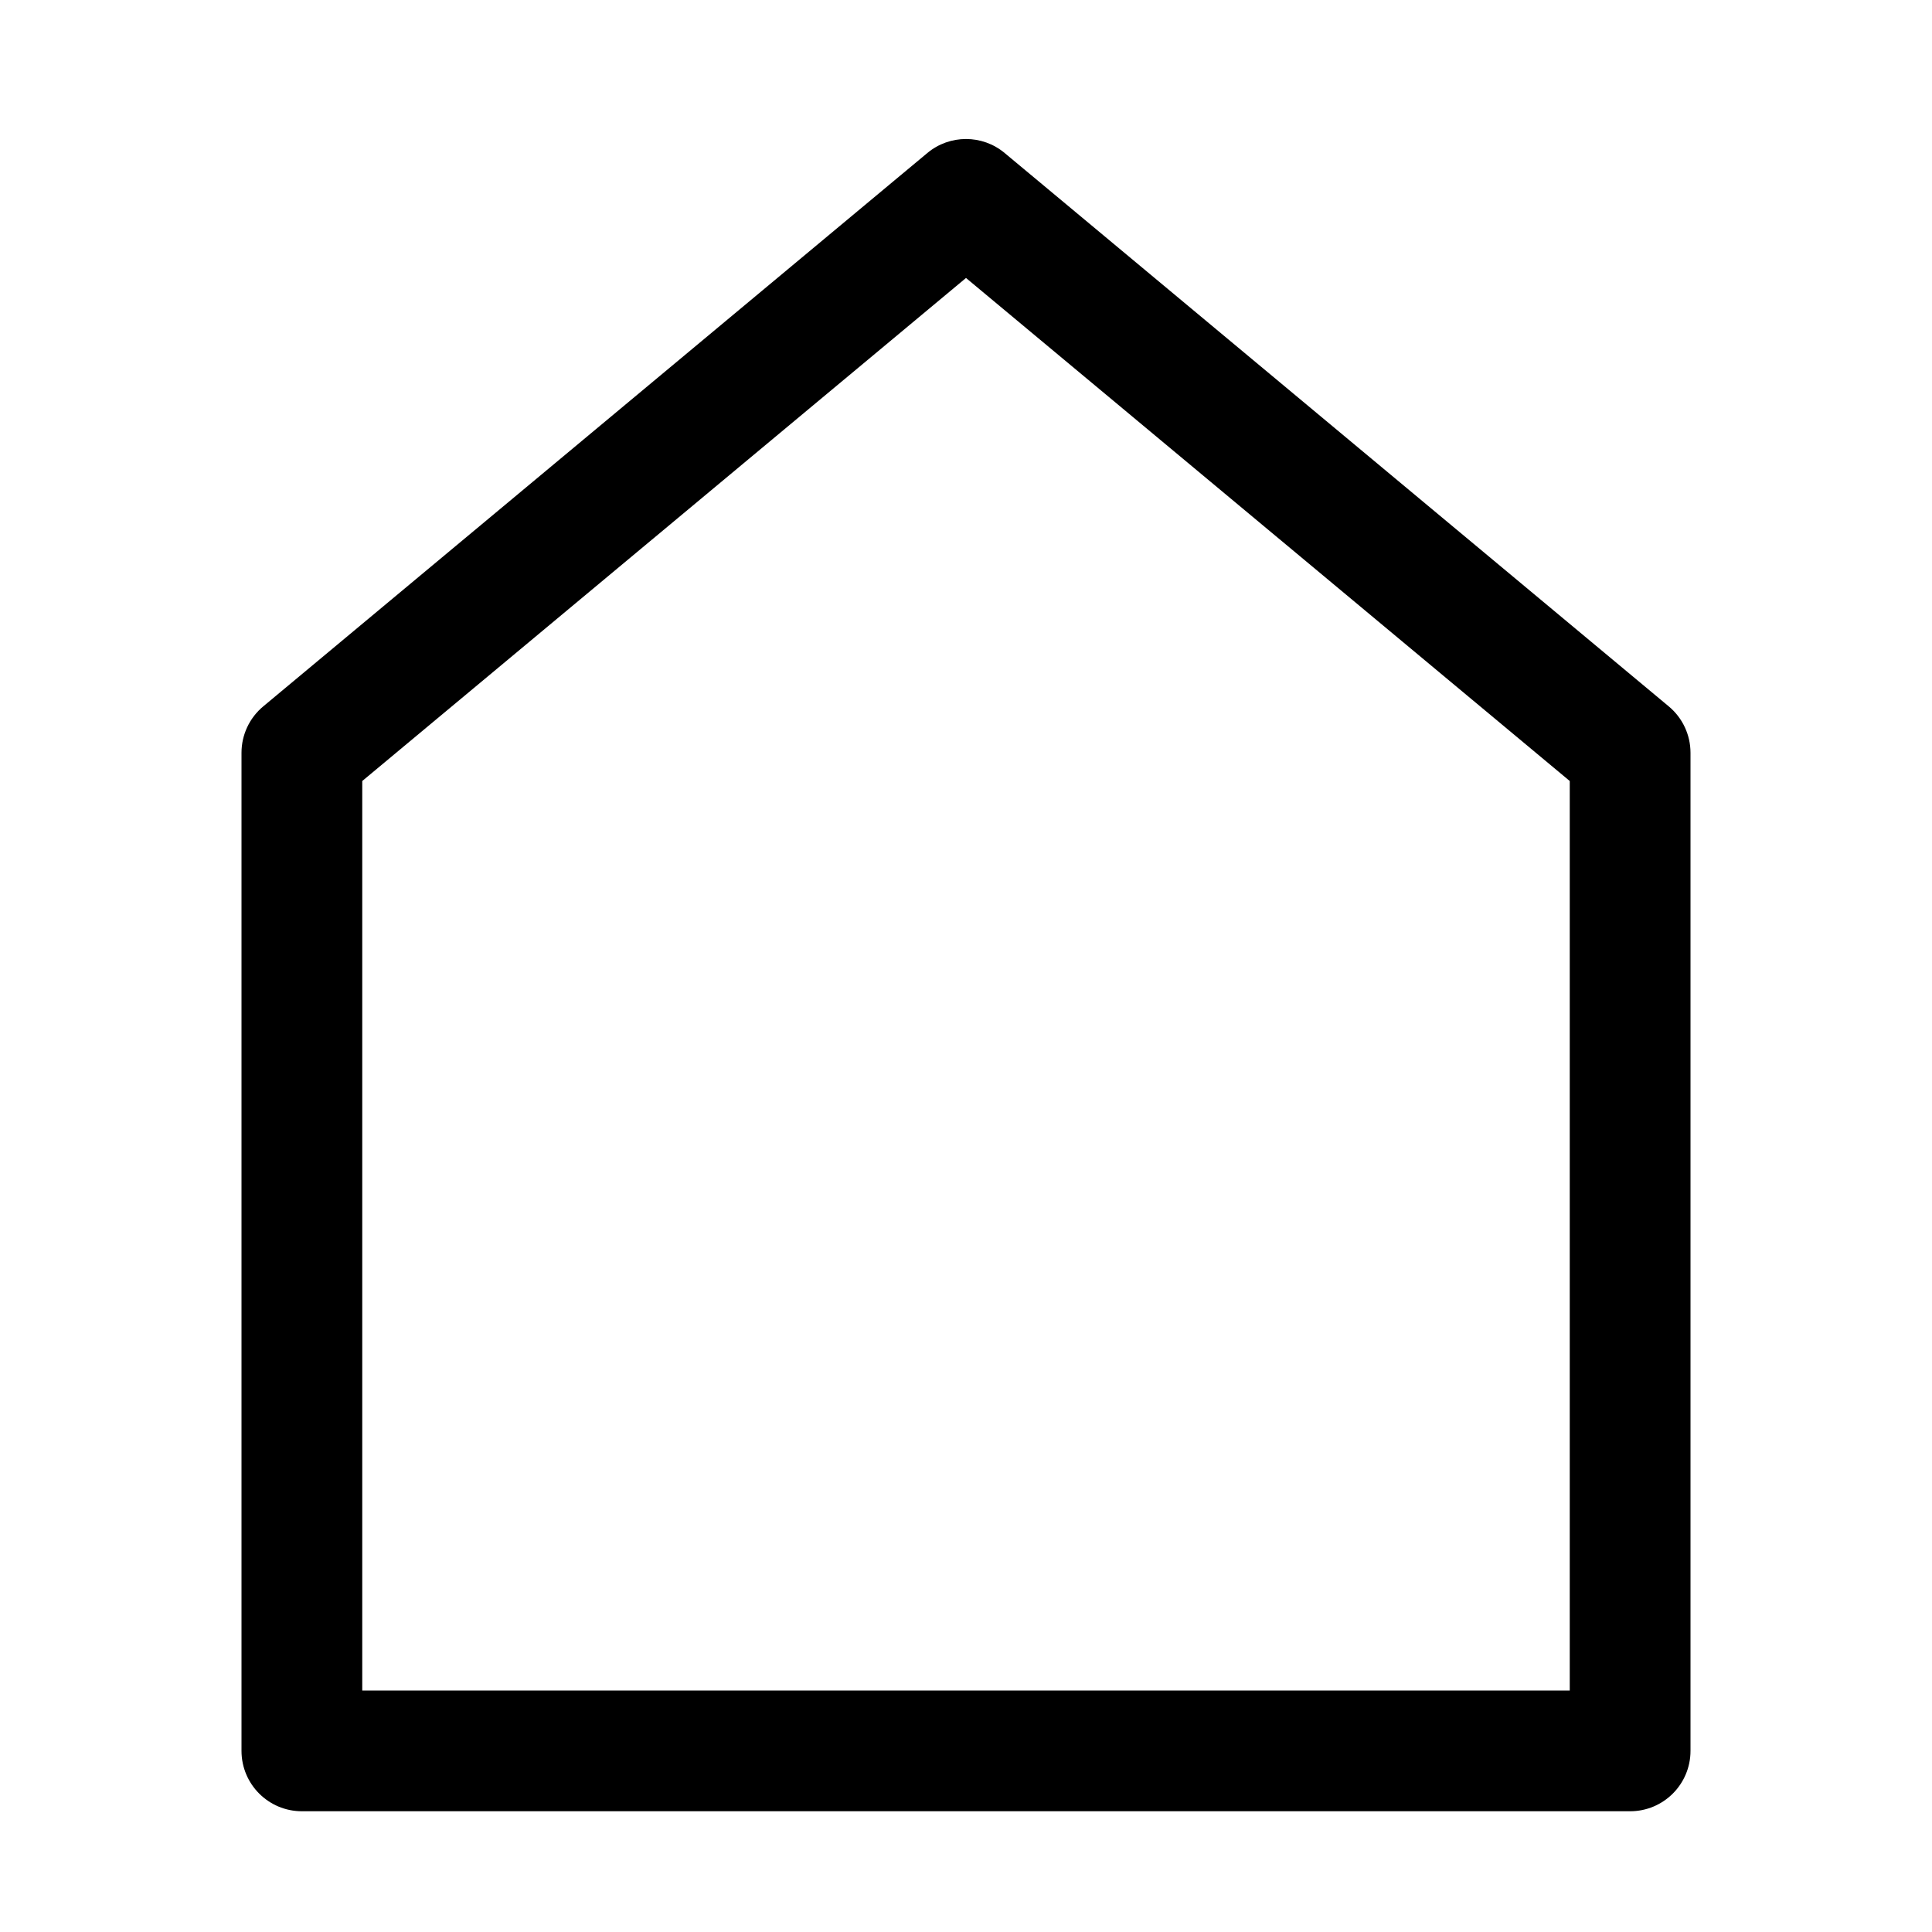
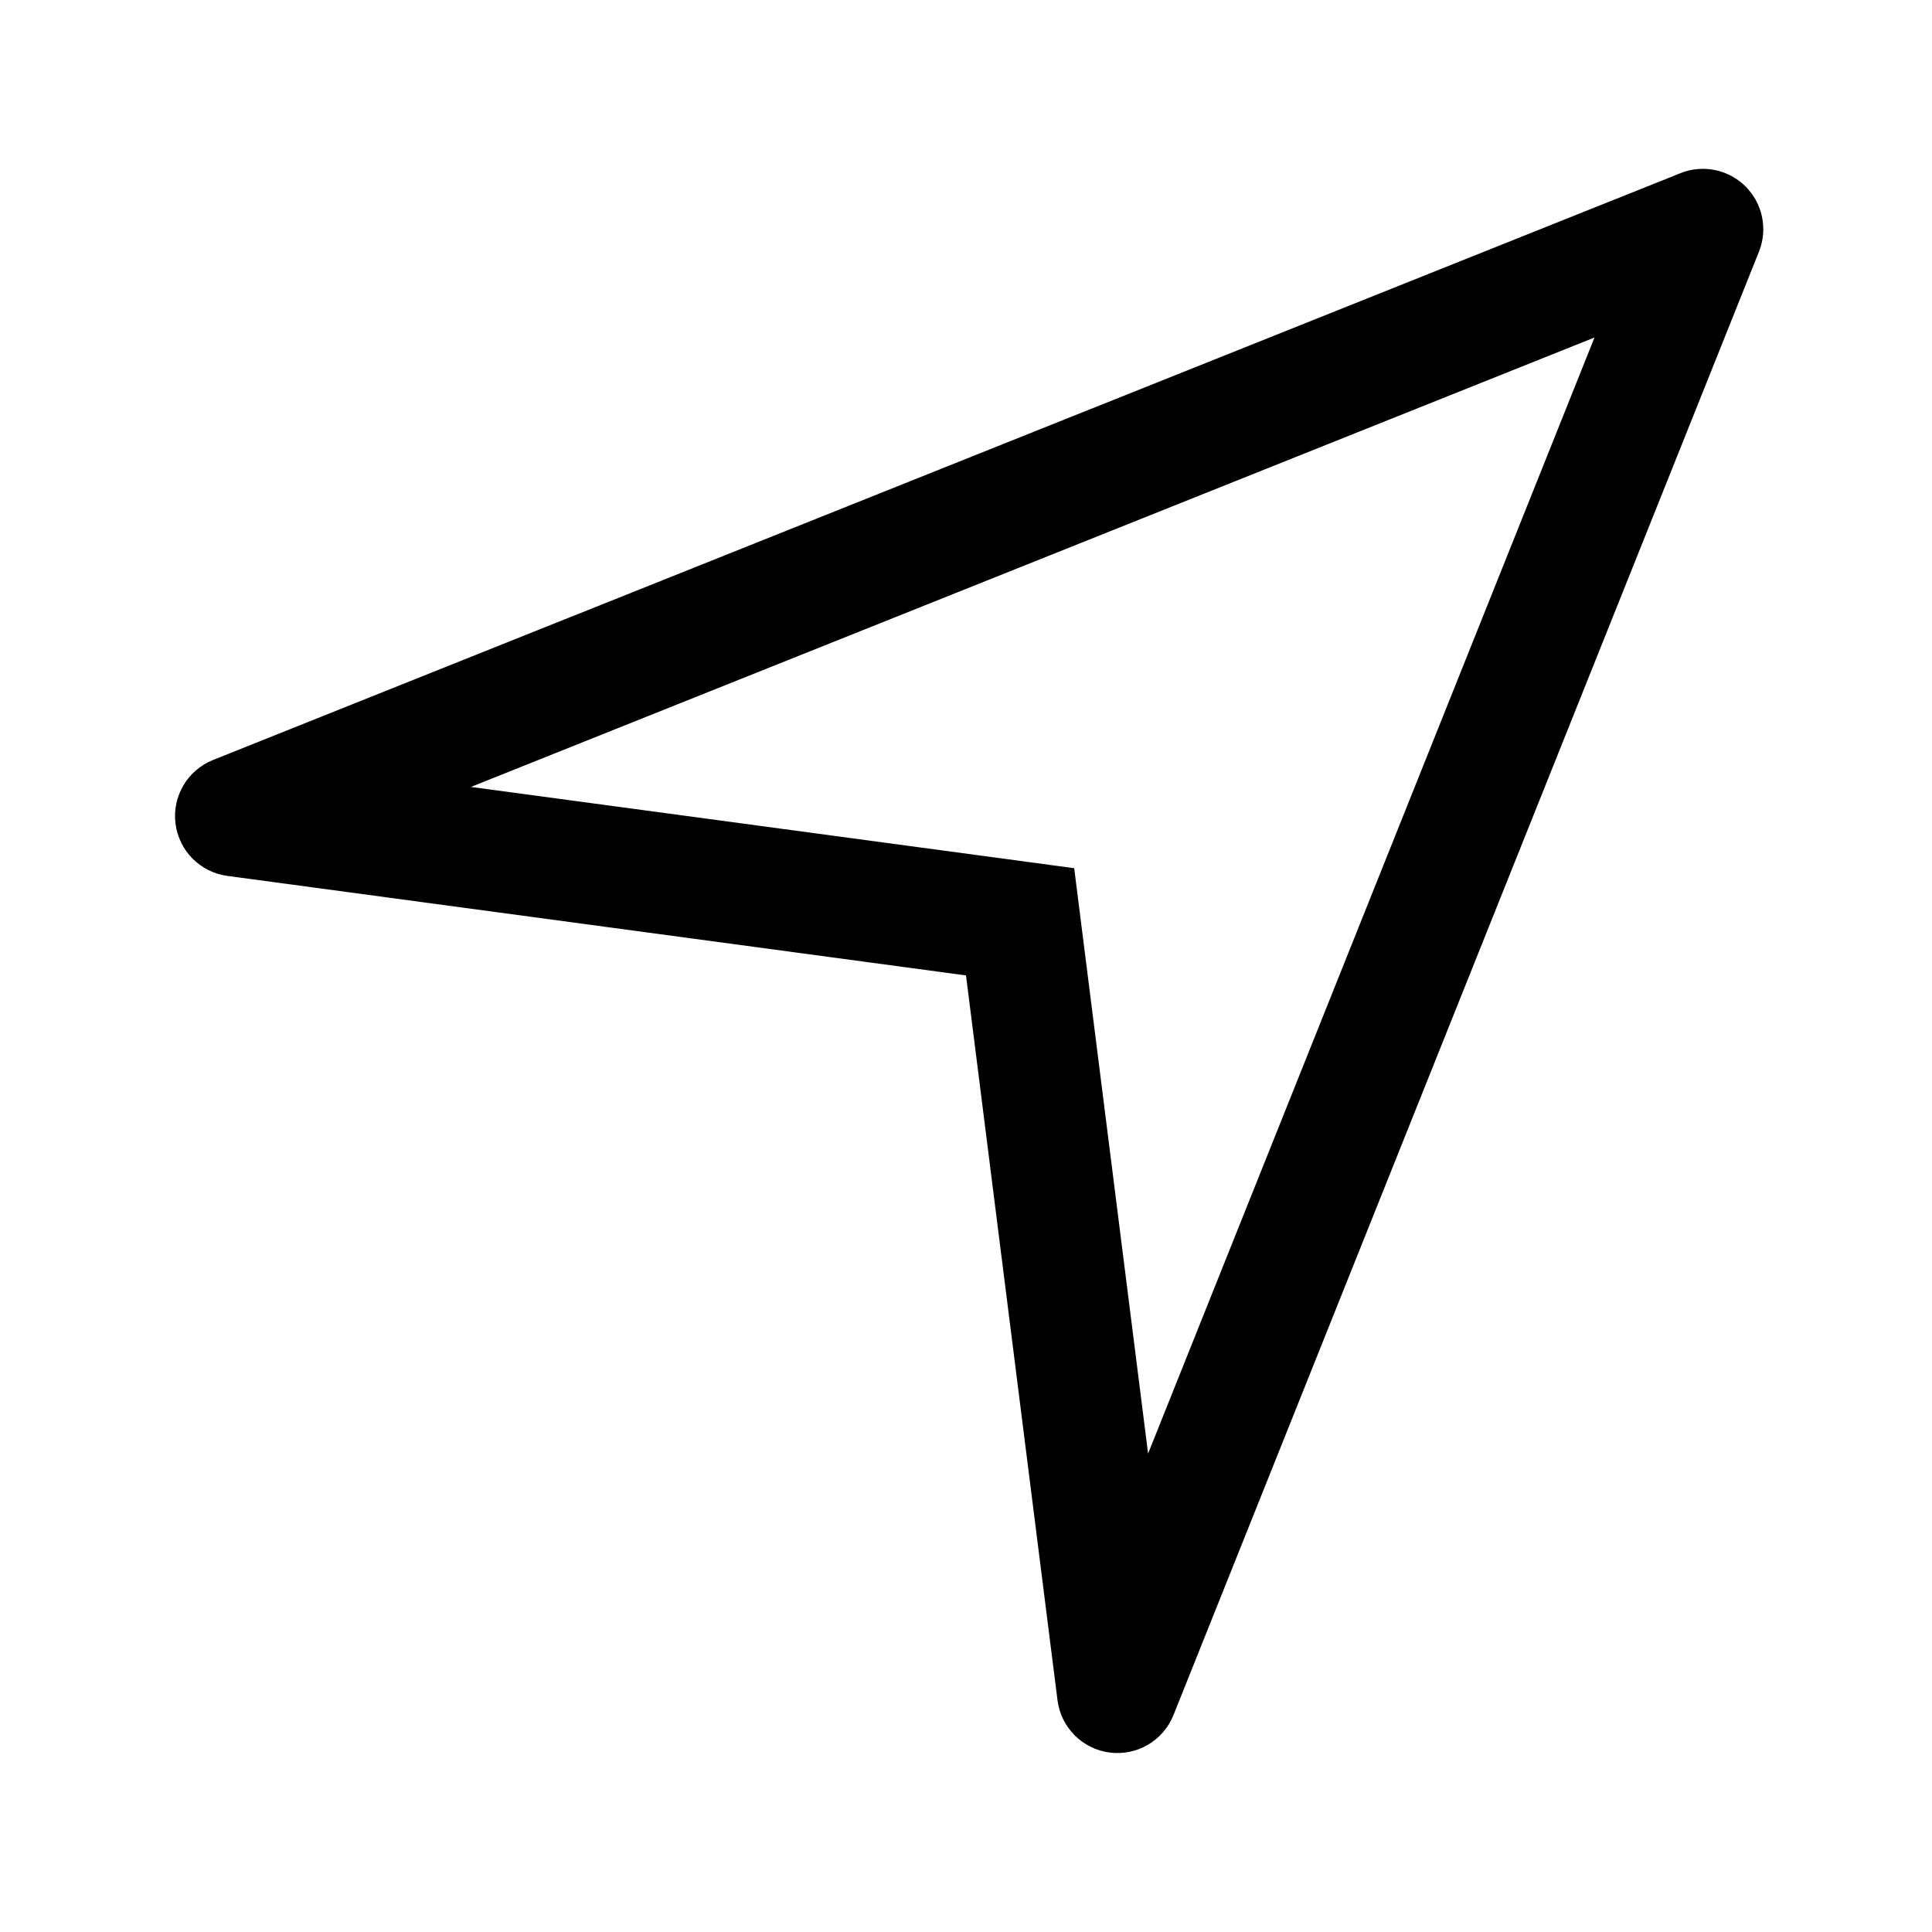
<svg xmlns="http://www.w3.org/2000/svg" viewBox="0 0 1024 1024" data-v-ea893728="">
-   <path fill="currentColor" d="M192 413.952V896h640V413.952L512 147.328 192 413.952zM139.52 374.4l352-293.312a32 32 0 0 1 40.96 0l352 293.312A32 32 0 0 1 896 398.976V928a32 32 0 0 1-32 32H160a32 32 0 0 1-32-32V398.976a32 32 0 0 1 11.52-24.576z" />
+   <path fill="currentColor" d="m249.6 417.088 319.744 43.072 39.168 310.272L845.12 178.88 249.6 417.088zm-129.024 47.168a32 32 0 0 1-7.68-61.44l777.792-311.04a32 32 0 0 1 41.6 41.6l-310.336 775.68a32 32 0 0 1-61.44-7.808L512 516.992l-391.424-52.736z" />
</svg>
